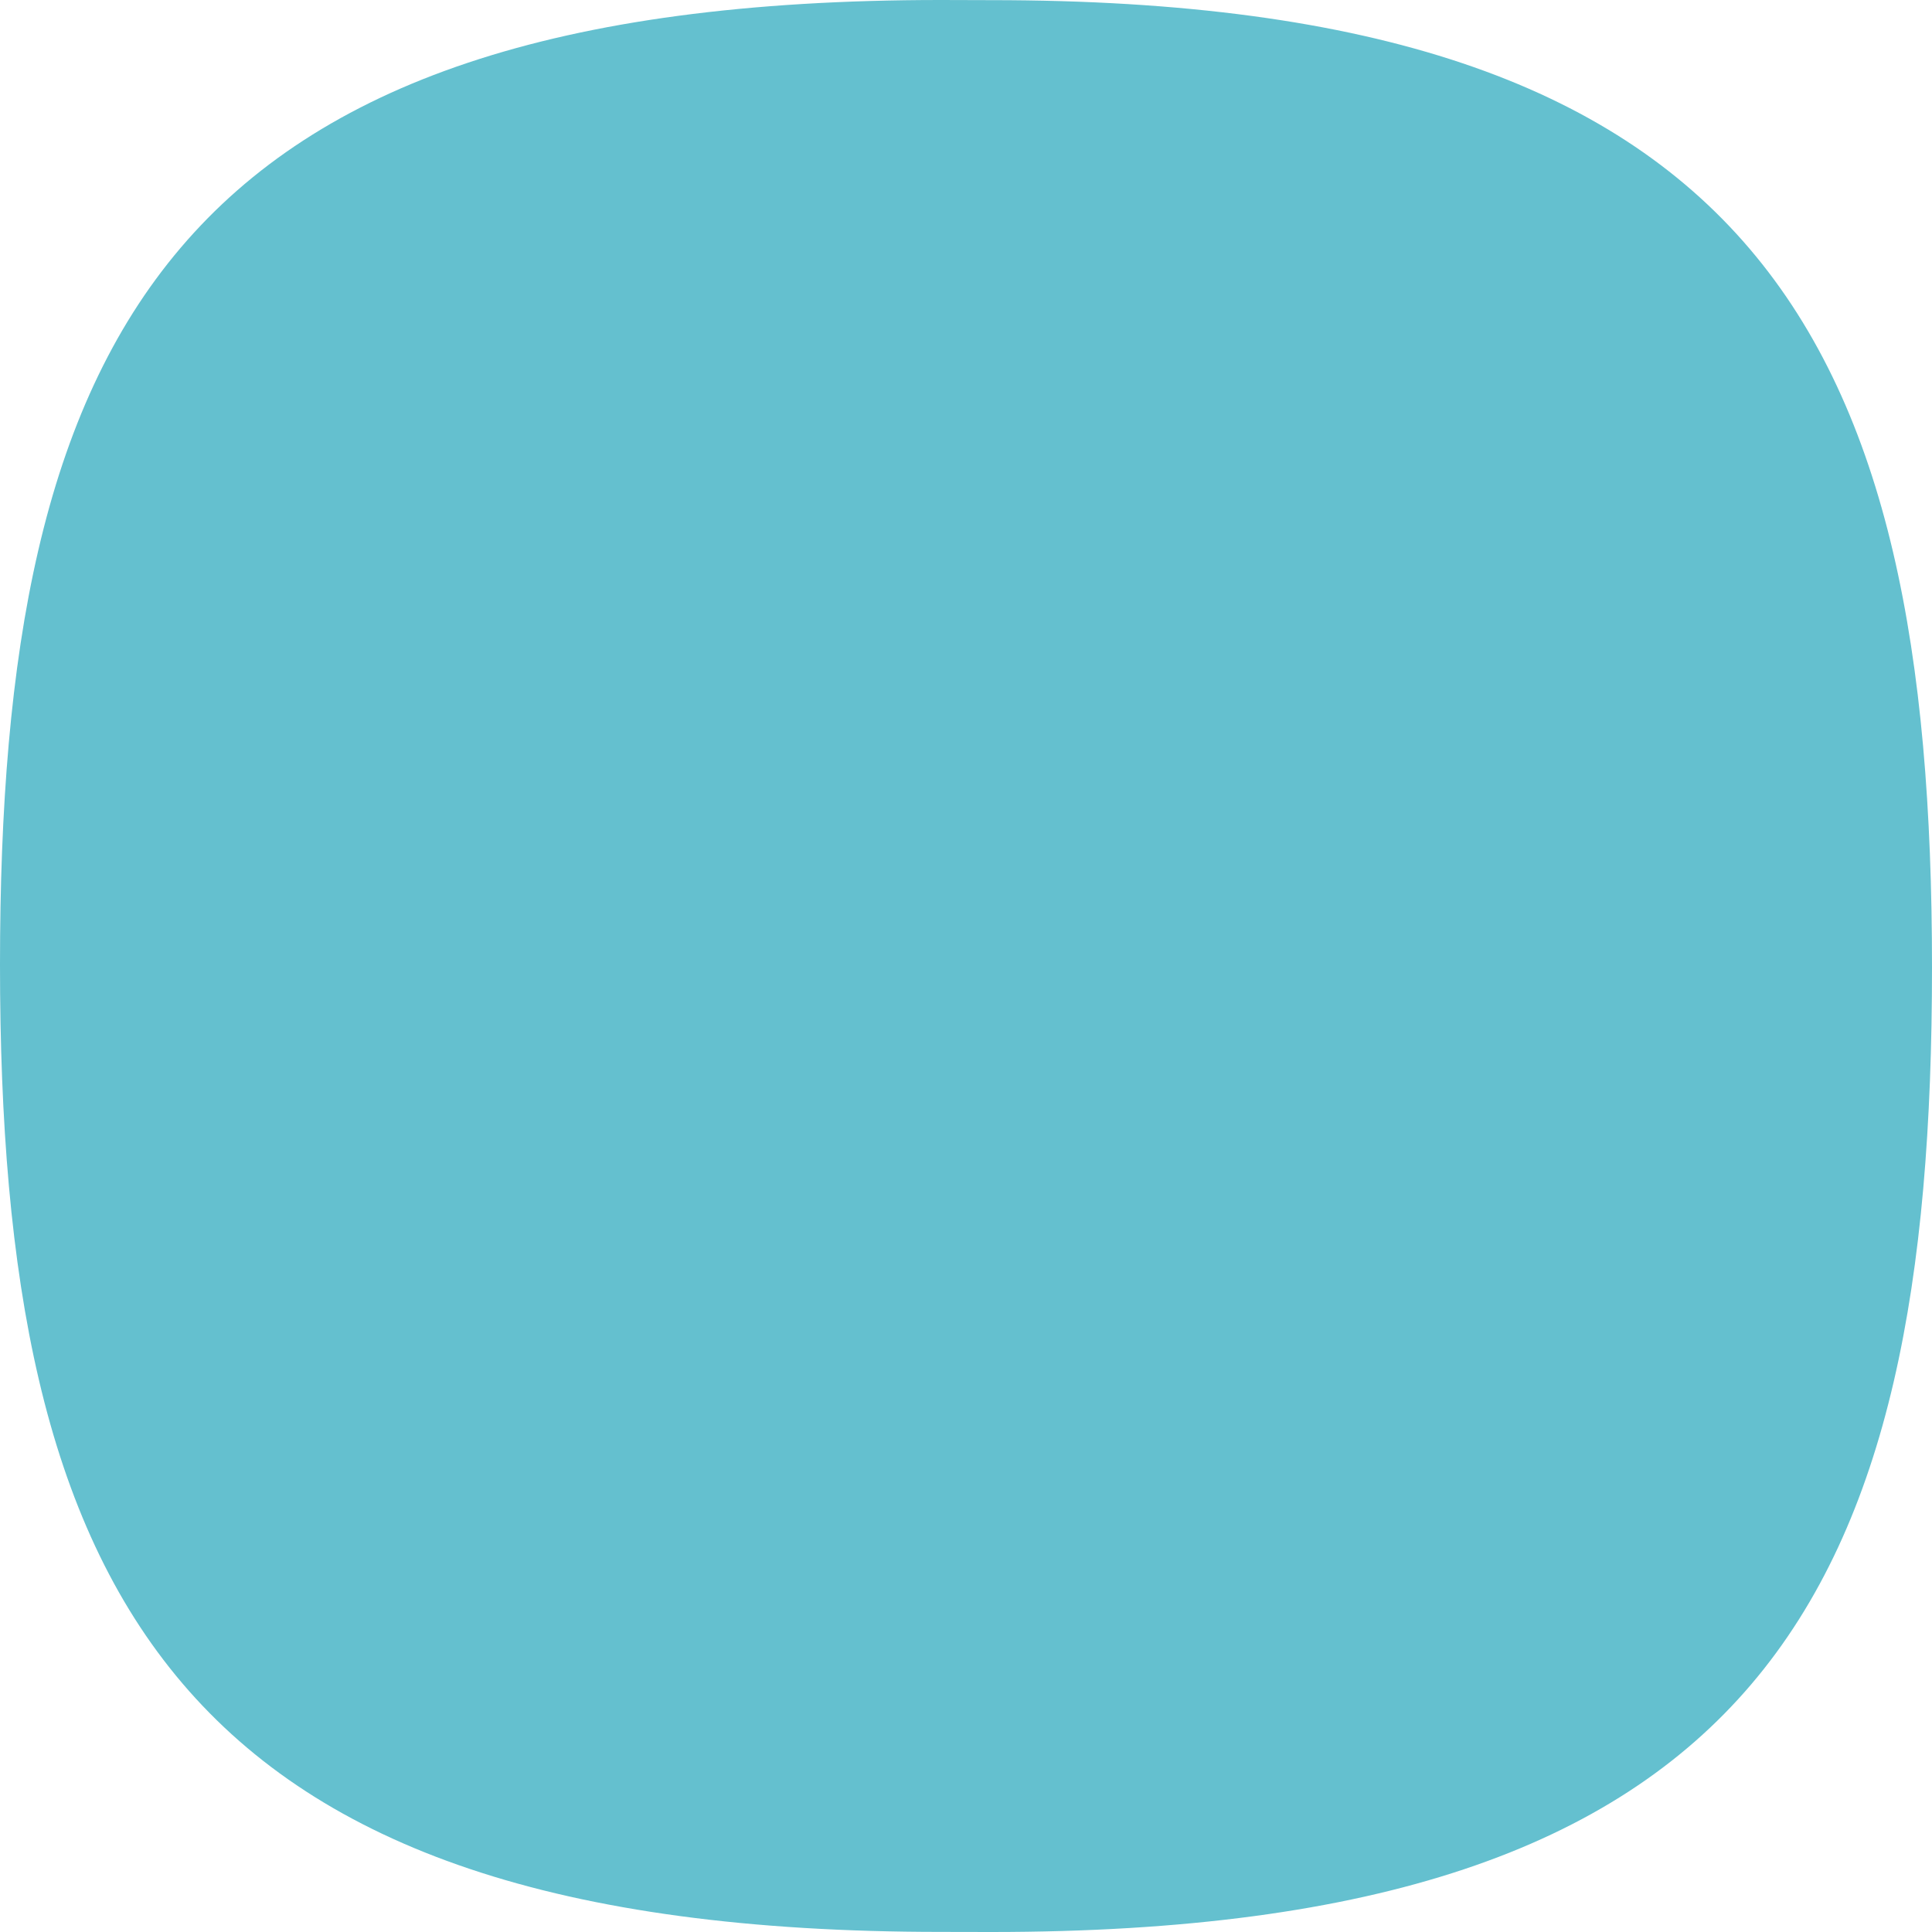
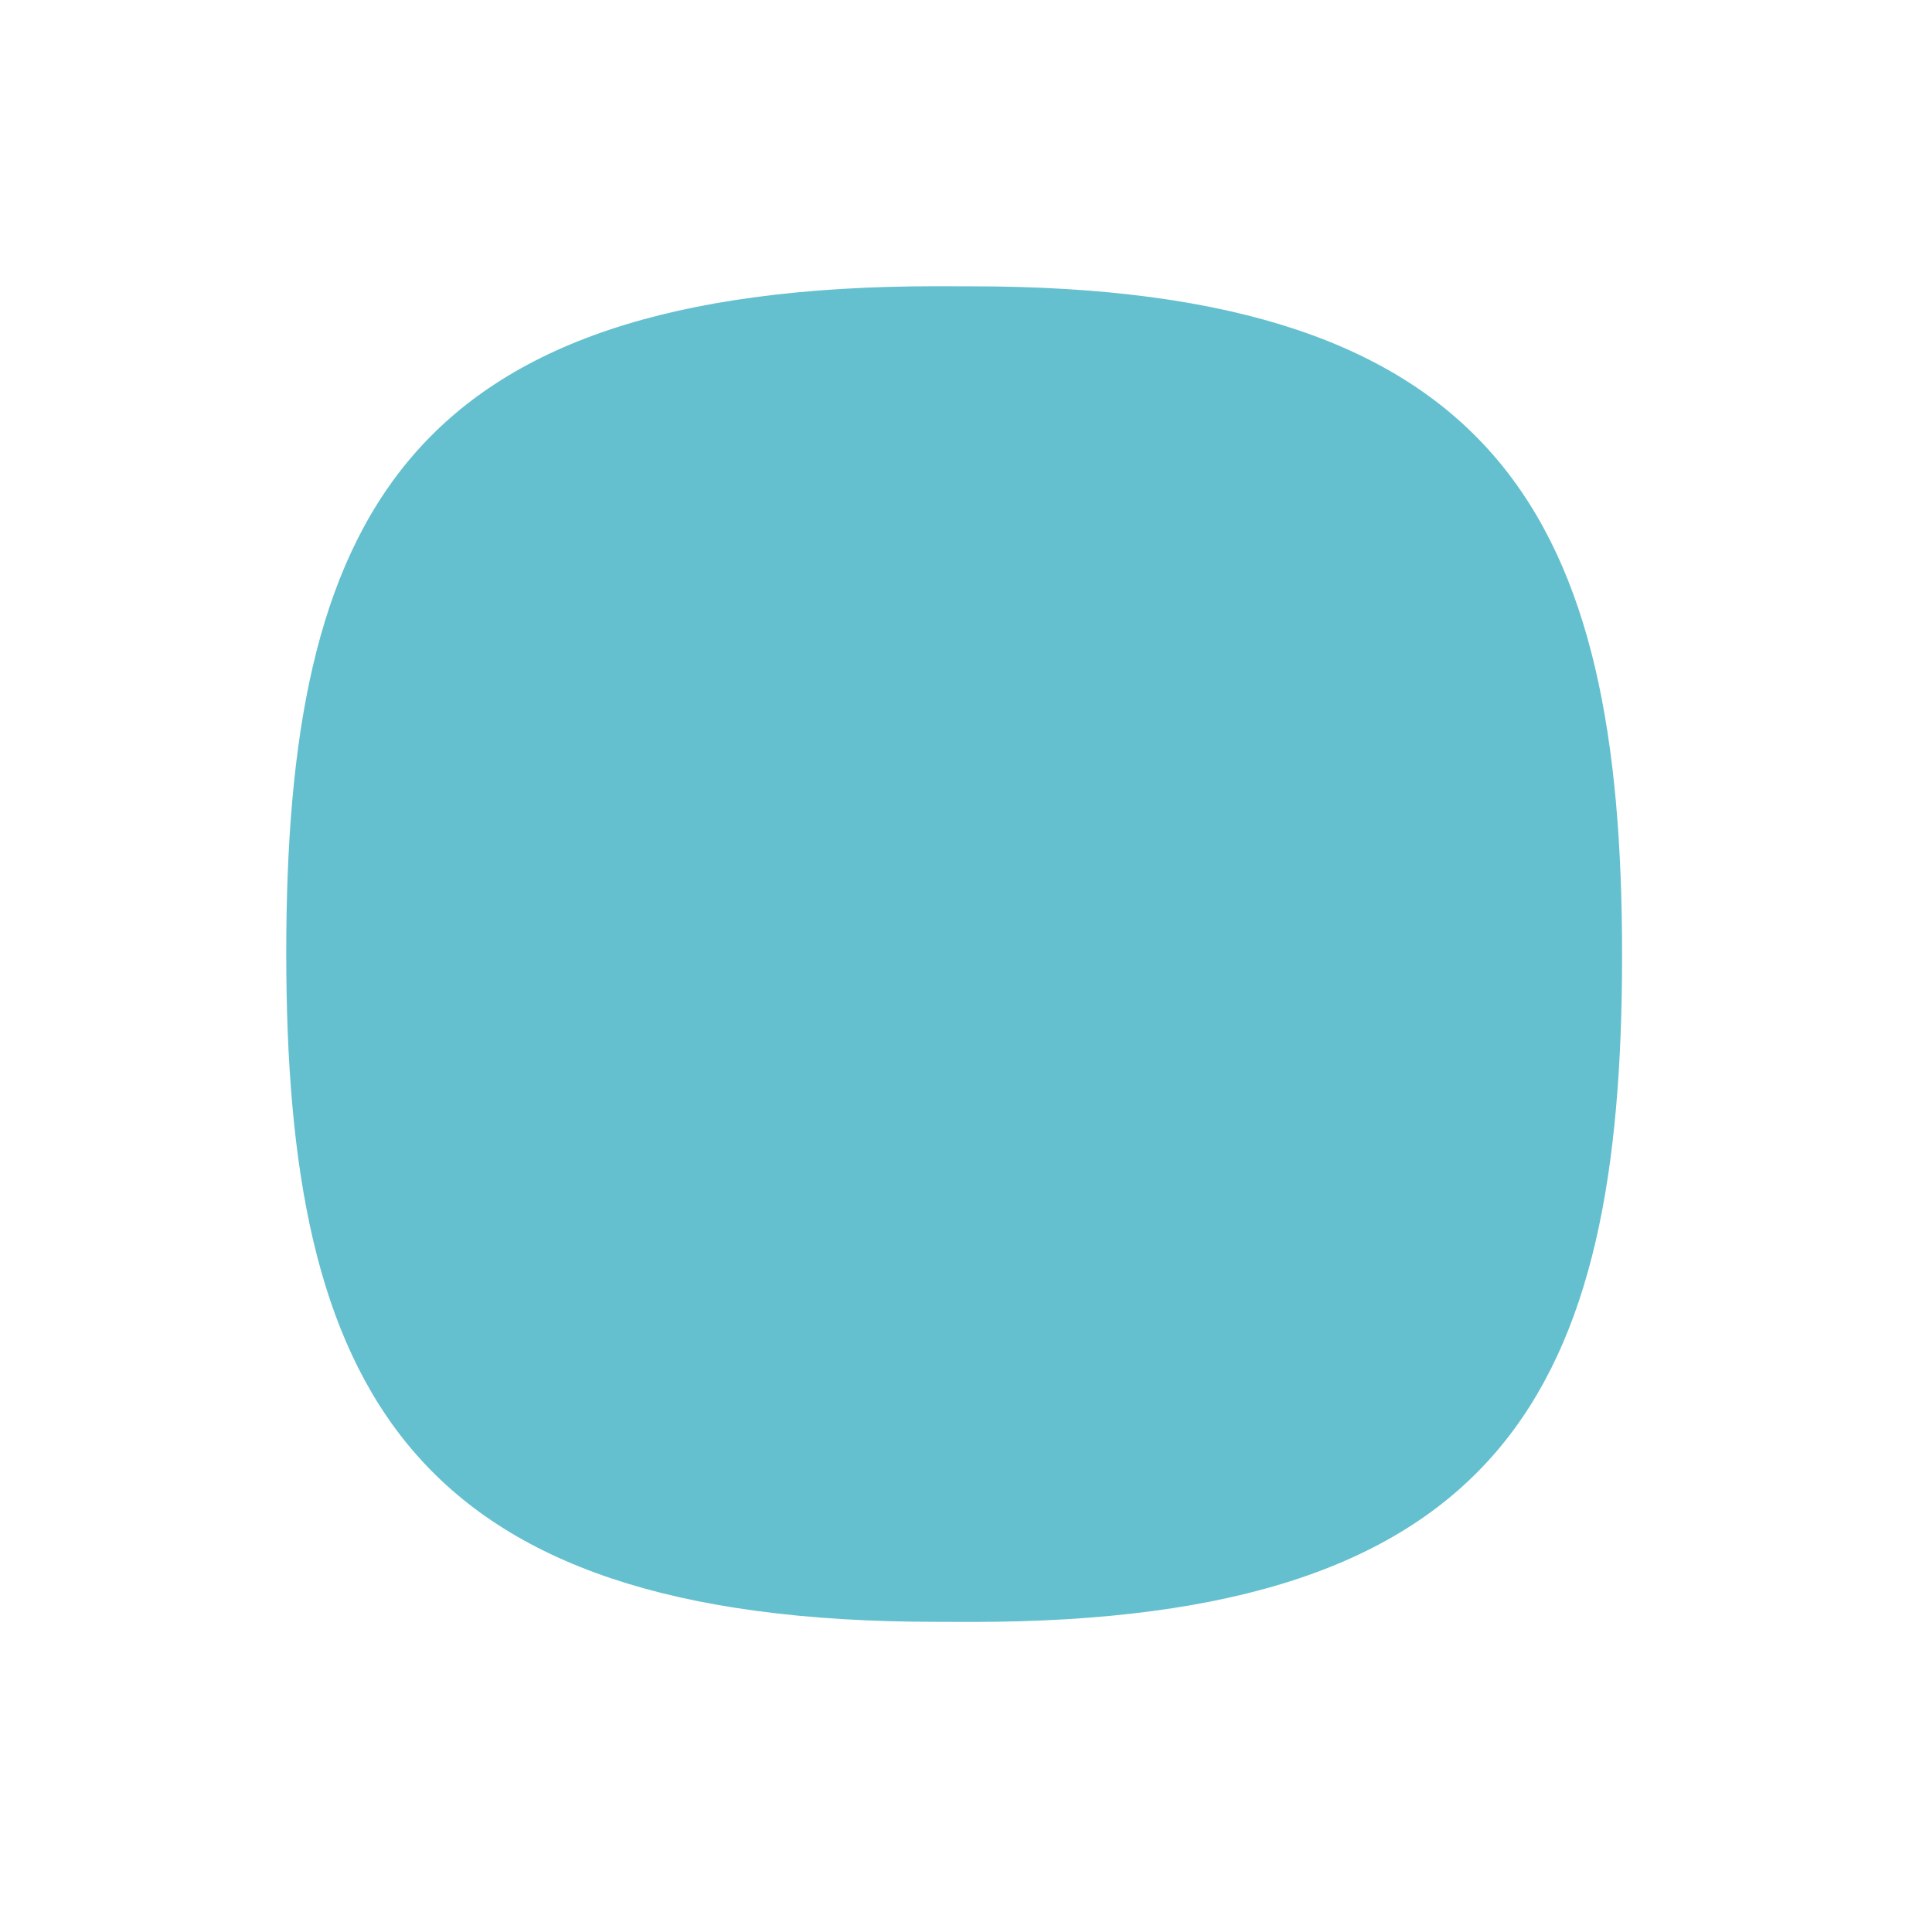
- <svg xmlns="http://www.w3.org/2000/svg" version="1.1" id="icon-l-default-application-layer" x="0px" y="0px" width="40px" height="40px" viewBox="0 0 40 40" style="enable-background:new 0 0 40 40;" xml:space="preserve">
+ <svg xmlns="http://www.w3.org/2000/svg" version="1.1" id="icon-l-default-application-layer" x="0px" y="0px" width="80px" height="81px" viewBox="0 0 80 81" style="enable-background:new 0 0 80 81;" xml:space="preserve">
  <g id="icon-l-default-application">
-     <path id="icon-l-default-application_1_" style="fill:#64C0CF;" d="M20.521,0.003L19.476,0C3.48,0,0,7.026,0,19.973   c0,12.977,3.577,20.025,19.476,20.025L20.521,40C36.518,40,40,32.978,40,20.029C40,7.051,36.421,0.003,20.521,0.003z" />
+     <path id="icon-l-default-application_1_" style="fill:#64C0CF;" d="M40.73,12.004L39.266,12C16.873,12,12,21.837,12,39.962   c0,18.168,5.008,28.034,27.266,28.034L40.73,68C63.125,68,68,58.169,68,40.041C68,21.871,62.989,12.004,40.73,12.004z" />
+     <rect style="fill:none;" width="80" height="80" />
  </g>
</svg>
